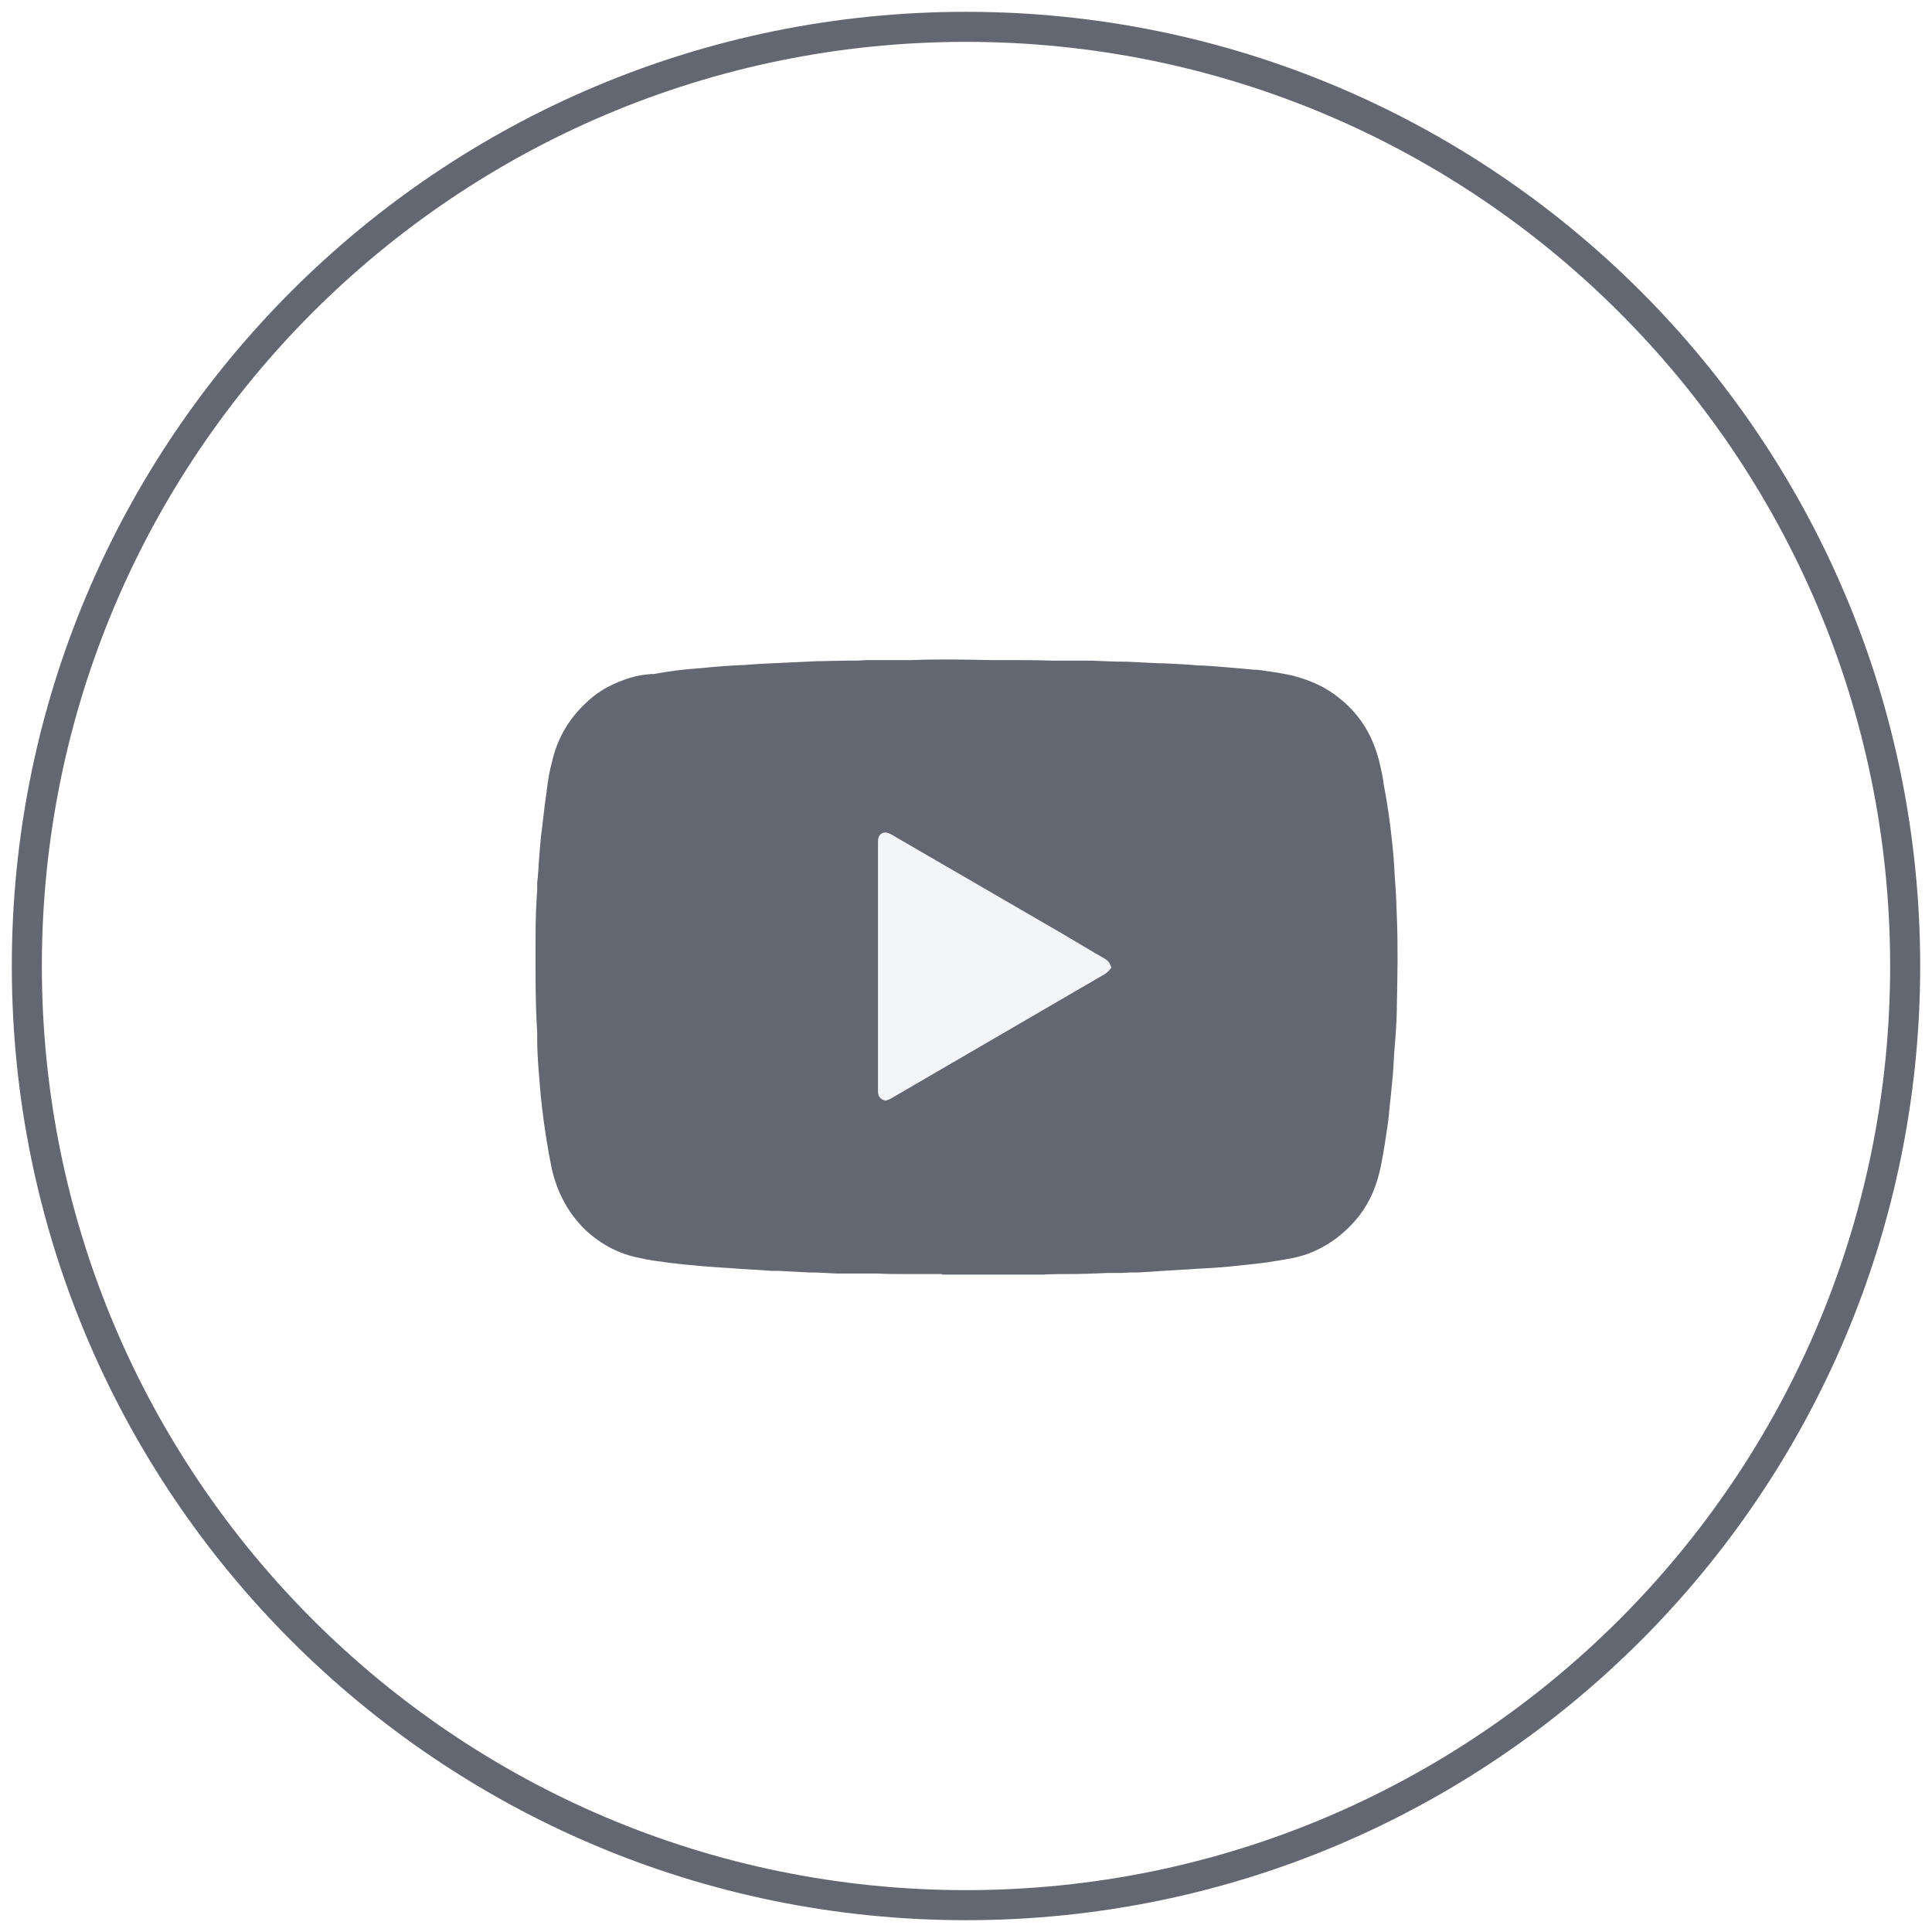
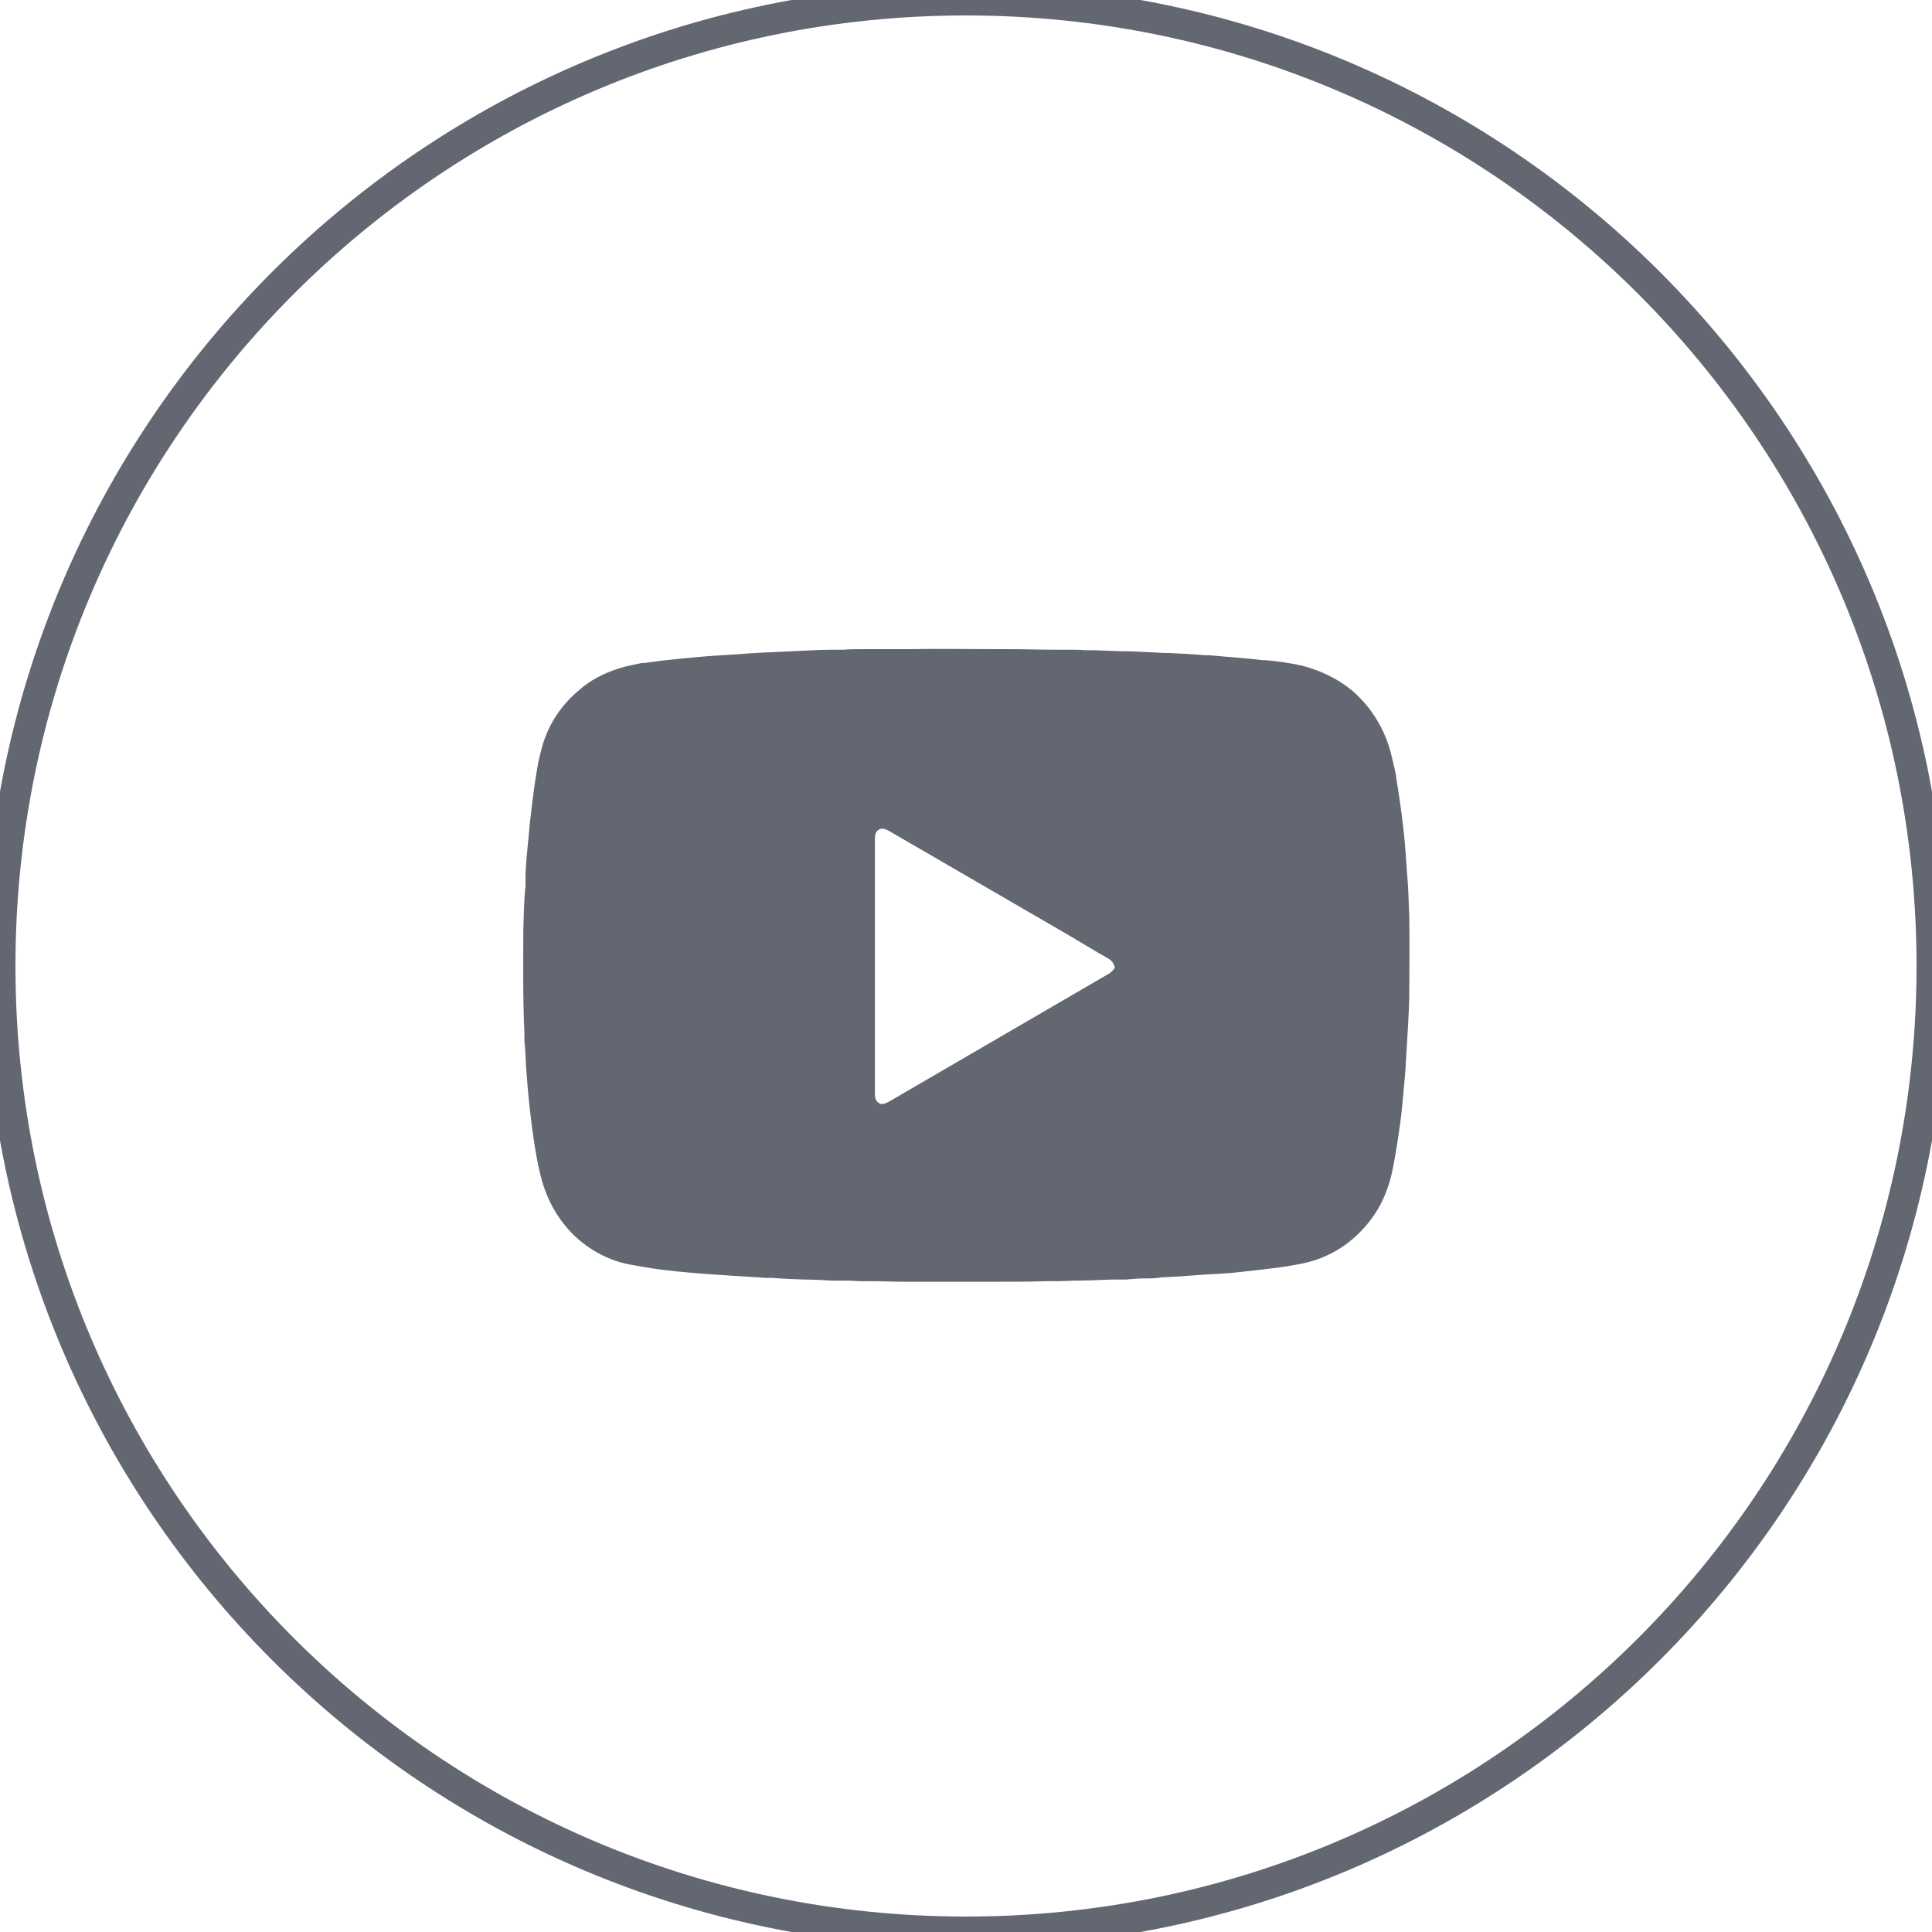
- <svg xmlns="http://www.w3.org/2000/svg" id="Layer_1" viewBox="0 0 36 36">
+ <svg xmlns="http://www.w3.org/2000/svg" id="Layer_1" viewBox="0 0 35 35">
  <defs>
-     <style>.cls-1{fill:none;stroke:#636771;stroke-miterlimit:10;stroke-width:.56px;}.cls-2{fill:#f3f5f9;}.cls-3{fill:#636771;}</style>
+     <style>.cls-1{fill:none;stroke:#636771;stroke-miterlimit:10;stroke-width:.56px;}.cls-2{fill:#636771;}</style>
  </defs>
-   <circle class="cls-1" cx="18" cy="18" r="17.5" />
-   <g>
-     <path class="cls-3" d="M17.55,23.74c-.14,0-.29,0-.44,0h-.28c-.16,0-.32,0-.48-.01-.09,0-.18,0-.26,0-.07,0-.14,0-.22,0h-.29c-.17-.01-.35-.02-.52-.02-.19-.01-.37-.02-.56-.03h-.13c-.26-.02-.51-.03-.76-.05-.34-.02-.74-.05-1.14-.1-.22-.03-.39-.05-.55-.09-.38-.07-.72-.25-1.01-.52-.32-.31-.53-.7-.63-1.15-.07-.34-.13-.71-.18-1.13-.03-.26-.05-.52-.07-.78-.01-.16-.02-.31-.02-.47v-.14c-.04-.64-.03-1.29-.03-1.86,0-.26,.01-.53,.03-.81v-.14c.02-.13,.02-.25,.03-.38,.02-.21,.03-.43,.06-.63,.03-.27,.06-.51,.09-.72,.02-.17,.05-.35,.1-.53,.1-.44,.33-.82,.68-1.13,.22-.2,.48-.33,.77-.42,.13-.04,.26-.06,.39-.07h.05c.27-.05,.56-.09,.88-.11,.29-.03,.56-.05,.83-.06,.24-.02,.47-.03,.7-.04,.21-.01,.43-.02,.64-.03,.18,0,.37-.01,.56-.01,.11,0,.24,0,.35-.01,.14,0,.29,0,.43,0s.27,0,.41,0c.5-.02,1.01-.01,1.5,0h.32c.26,0,.53,0,.8,.01,.09,0,.18,0,.28,0,.1,0,.19,0,.28,0h.18c.22,.01,.44,.02,.67,.02,.2,.01,.4,.02,.6,.03h.07c.22,.01,.44,.02,.65,.04h.07c.32,.02,.65,.05,.98,.08h.05c.22,.03,.44,.06,.66,.11,.34,.09,.63,.22,.88,.43,.3,.24,.52,.55,.65,.91,.08,.21,.12,.43,.16,.64v.03c.06,.3,.11,.63,.15,1,.03,.26,.05,.51,.06,.75,.02,.22,.03,.47,.04,.78,.02,.53,.01,1.04,0,1.52,0,.3-.02,.63-.05,.95-.01,.2-.02,.38-.04,.57-.02,.23-.05,.47-.07,.7-.04,.28-.08,.56-.14,.86-.07,.35-.2,.66-.4,.92-.26,.33-.59,.58-.98,.72-.2,.07-.41,.1-.6,.13-.29,.05-.57,.07-.84,.1-.19,.02-.38,.03-.58,.04-.26,.02-.52,.03-.79,.05-.1,.01-.21,.01-.31,.02-.11,0-.22,0-.33,.01h-.26c-.24,.01-.47,.02-.7,.02-.17,0-.33,0-.5,.01-.28,0-.55,0-.82,0h-1.07Z" />
-     <path class="cls-2" d="M16.49,20.5s-.04,0-.06-.02c-.07-.04-.07-.12-.07-.17v-4.61c0-.05,0-.13,.07-.17,.07-.04,.14,0,.18,.02l3.24,1.88c.24,.14,.48,.29,.73,.43,.03,.02,.07,.04,.1,.1l.03,.07-.05,.06s-.06,.06-.09,.07l-3.97,2.31s-.07,.04-.12,.04Z" />
-   </g>
+   <circle class="cls-1" cx="17.5" cy="17.5" r="17.5" />
+   <path class="cls-2" d="M25.53,16.6c-.01-.32-.02-.56-.04-.78-.02-.25-.03-.49-.06-.75-.04-.37-.09-.7-.14-1v-.03c-.05-.21-.09-.43-.17-.64-.14-.36-.36-.67-.65-.91-.25-.2-.54-.34-.88-.43-.22-.05-.44-.08-.66-.1h-.05c-.33-.04-.66-.06-.98-.09h-.07c-.22-.02-.44-.03-.65-.04h-.07c-.2-.01-.4-.02-.6-.03-.22,0-.45-.01-.67-.02h-.18c-.09-.01-.18-.01-.28-.01-.09,0-.18,0-.28,0-.26,0-.54-.01-.8-.01h-.32c-.49,0-1-.01-1.5,0-.14,0-.27,0-.41,0s-.29,0-.43,0c-.11,0-.24,0-.35,.01-.19,0-.38,0-.56,.01-.22,.01-.43,.02-.64,.03-.23,.01-.46,.02-.7,.04-.26,.02-.53,.03-.83,.06-.33,.03-.61,.06-.88,.1h-.05c-.13,.03-.26,.05-.39,.09-.29,.09-.55,.22-.77,.42-.35,.3-.58,.68-.68,1.13-.05,.18-.07,.36-.1,.53-.03,.21-.06,.45-.09,.72-.02,.21-.04,.43-.06,.63-.01,.13-.02,.26-.02,.38v.14c-.03,.28-.03,.55-.04,.81,0,.56-.01,1.21,.02,1.86v.14c.02,.16,.02,.32,.03,.47,.02,.26,.04,.52,.07,.78,.05,.43,.1,.79,.18,1.13,.1,.45,.31,.84,.63,1.15,.29,.27,.63,.45,1.01,.52,.16,.03,.33,.06,.55,.09,.41,.05,.8,.08,1.14,.1,.25,.02,.51,.03,.76,.05h.13c.19,.02,.37,.02,.56,.03,.17,0,.35,.01,.52,.02h.29c.07,0,.15,.01,.22,.01,.09,0,.18,0,.26,0,.16,0,.33,.01,.48,.01h.28c.14,0,.29,0,.44,0h1.07c.27,0,.55,0,.82-.01,.17,0,.33,0,.5-.01,.23,0,.47-.01,.7-.02h.26c.11-.01,.22-.02,.33-.02,.1,0,.21,0,.31-.02,.26-.01,.53-.03,.79-.05,.2-.01,.39-.02,.58-.04,.27-.03,.55-.06,.84-.1,.18-.03,.4-.06,.6-.13,.4-.14,.72-.38,.98-.72,.2-.26,.33-.57,.4-.92,.06-.3,.1-.58,.14-.86,.03-.23,.05-.47,.07-.7,.02-.19,.03-.38,.04-.57,.02-.33,.04-.65,.05-.95,0-.48,.01-.99,0-1.52Zm-5.37,.98s-.06,.06-.09,.07l-3.97,2.31s-.07,.04-.12,.04c-.02,0-.04,0-.06-.02-.07-.04-.07-.12-.07-.17v-4.61c0-.05,0-.13,.07-.17,.07-.04,.14,0,.18,.02l3.24,1.88c.24,.14,.48,.29,.73,.43,.03,.02,.07,.04,.1,.1l.03,.07-.05,.06Z" />
</svg>
